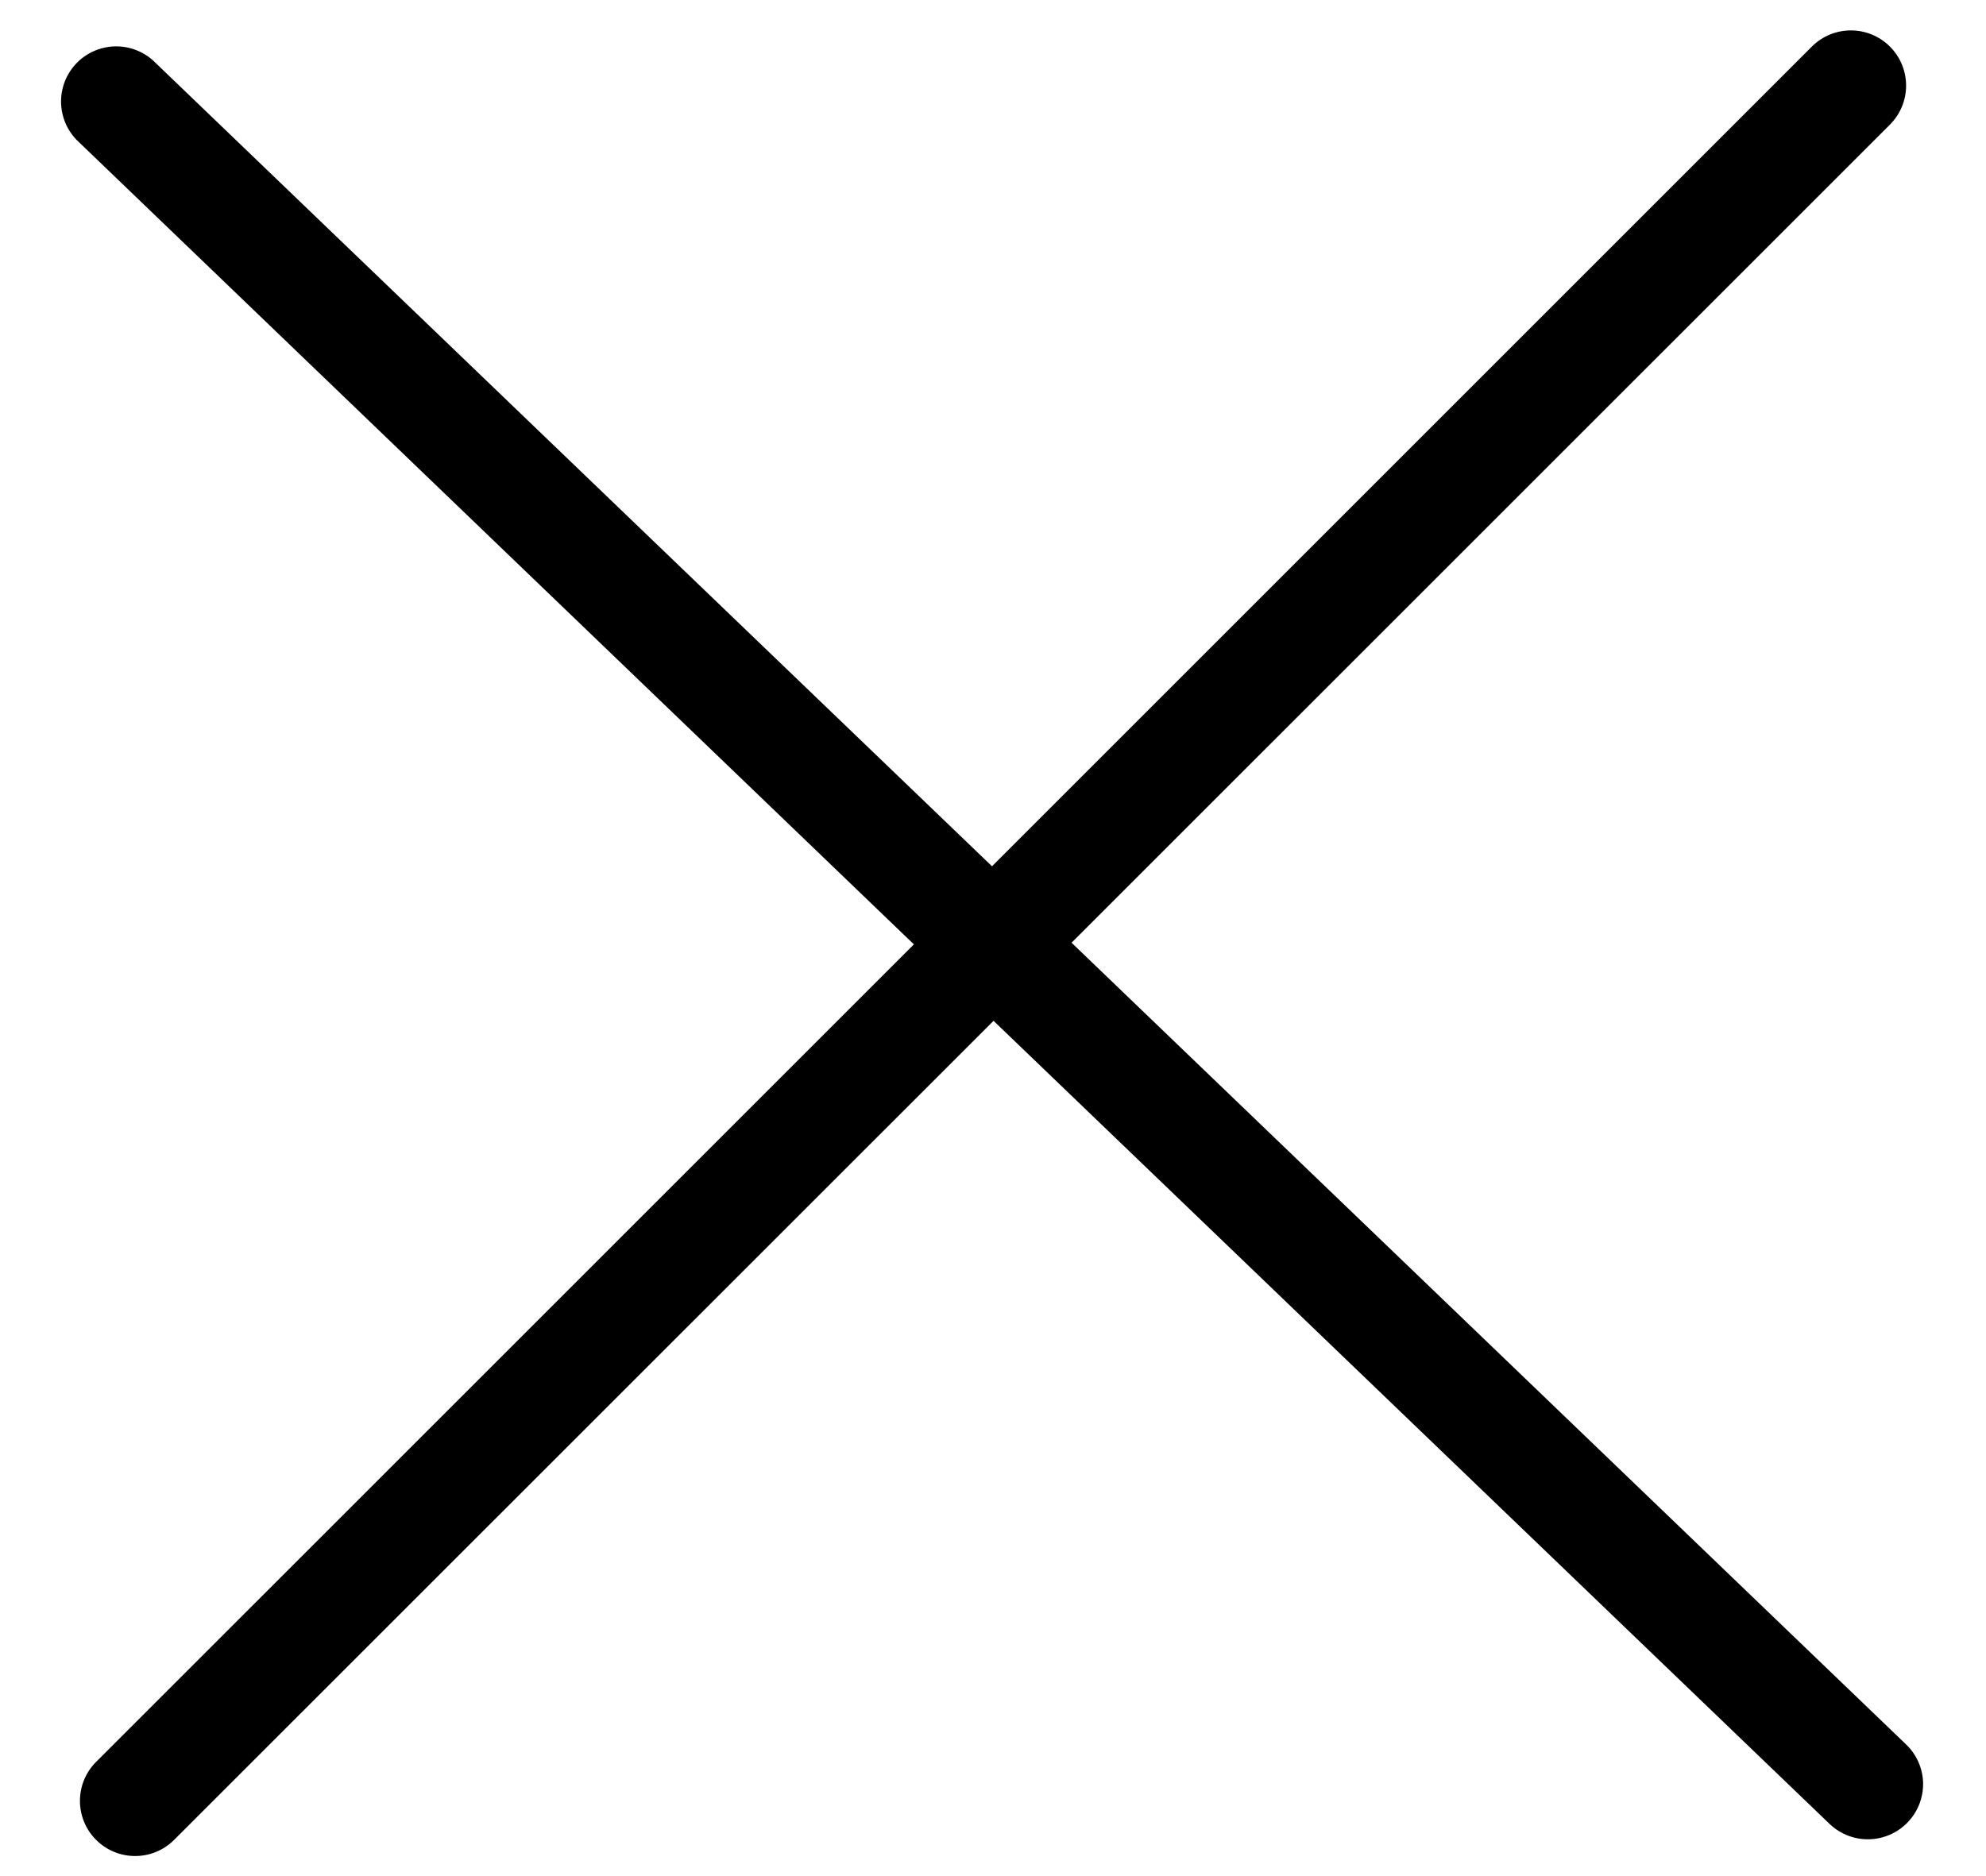
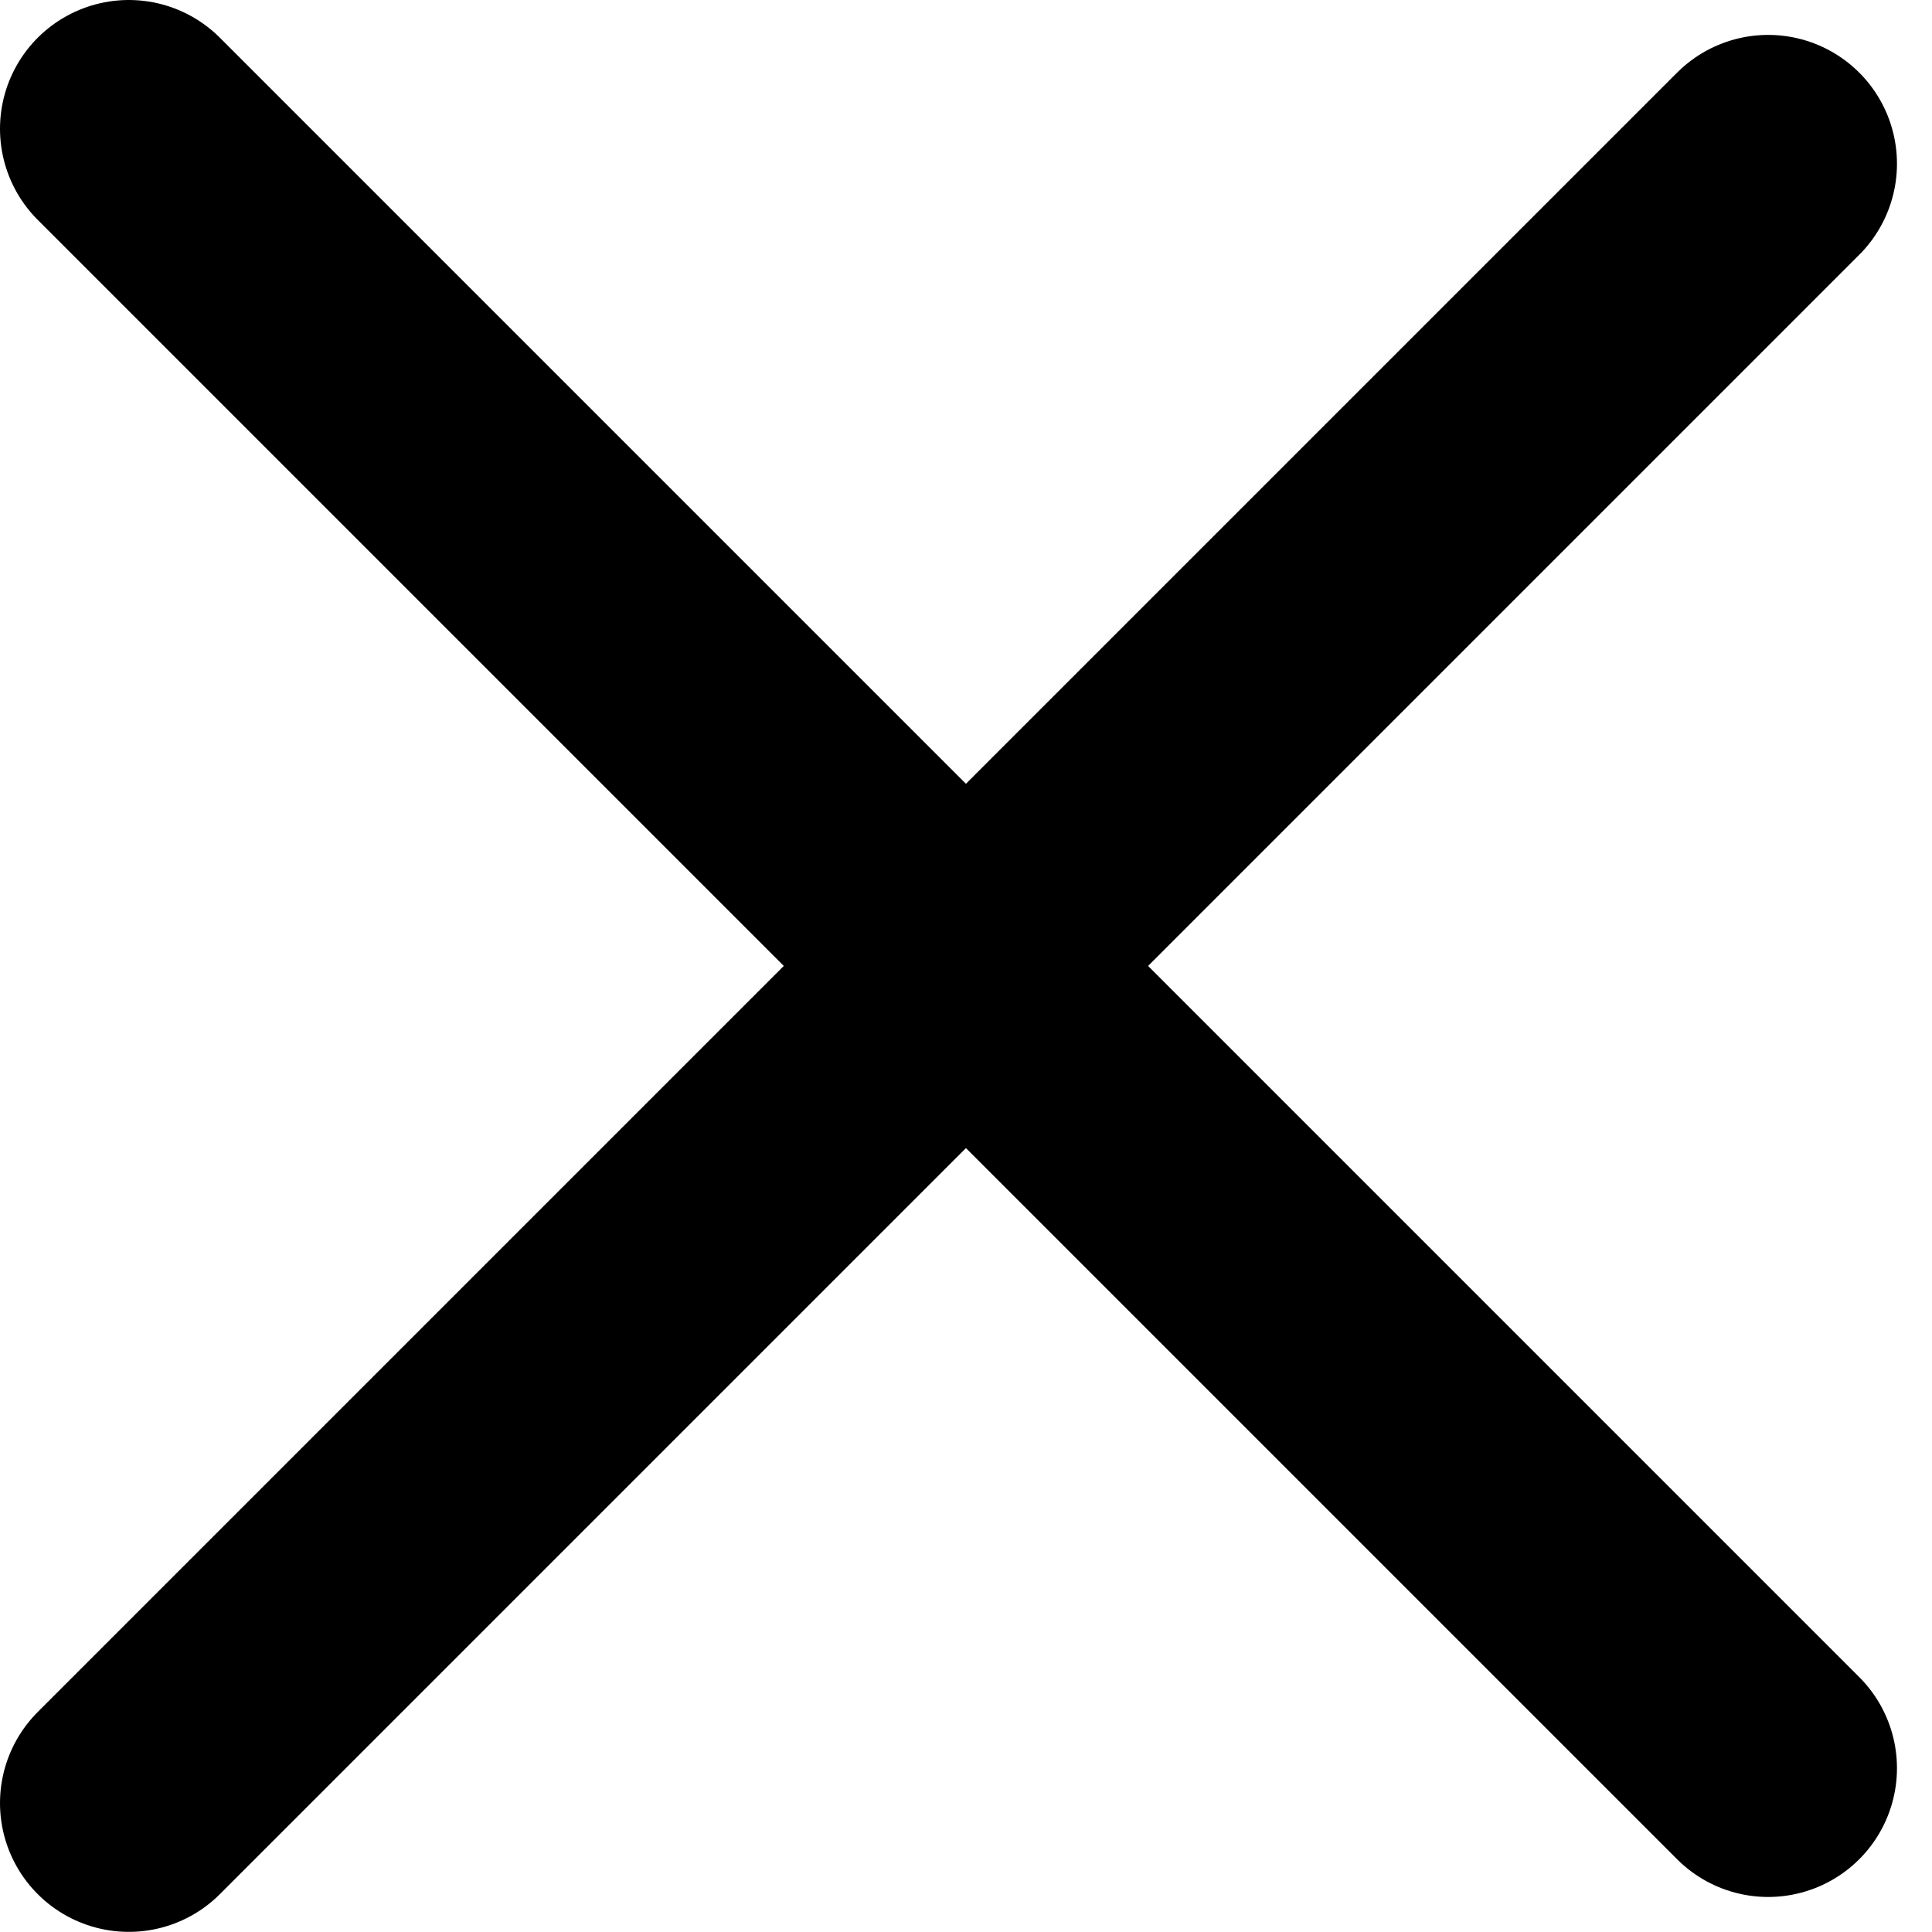
- <svg xmlns="http://www.w3.org/2000/svg" fill="none" class="icon icon-close" viewBox="0 0 18 17">
-   <path fill="currentColor" d="M.865 15.978a.5.5 0 0 0 .707.707l7.433-7.431 7.579 7.282a.501.501 0 0 0 .846-.37.5.5 0 0 0-.153-.351L9.712 8.546l7.417-7.416a.5.5 0 1 0-.707-.708L8.991 7.853 1.413.573a.5.5 0 1 0-.693.72l7.563 7.268z" />
+ <svg xmlns="http://www.w3.org/2000/svg" class="icon icon-close" viewBox="0 0 15 15" fill="none">
+   <path d="M1 13.999L13.728 1.271" stroke="black" stroke-width="2" stroke-linecap="round" stroke-linejoin="round" />
+   <path d="M1 1L13.728 13.728" stroke="black" stroke-width="2" stroke-linecap="round" stroke-linejoin="round" />
</svg>
